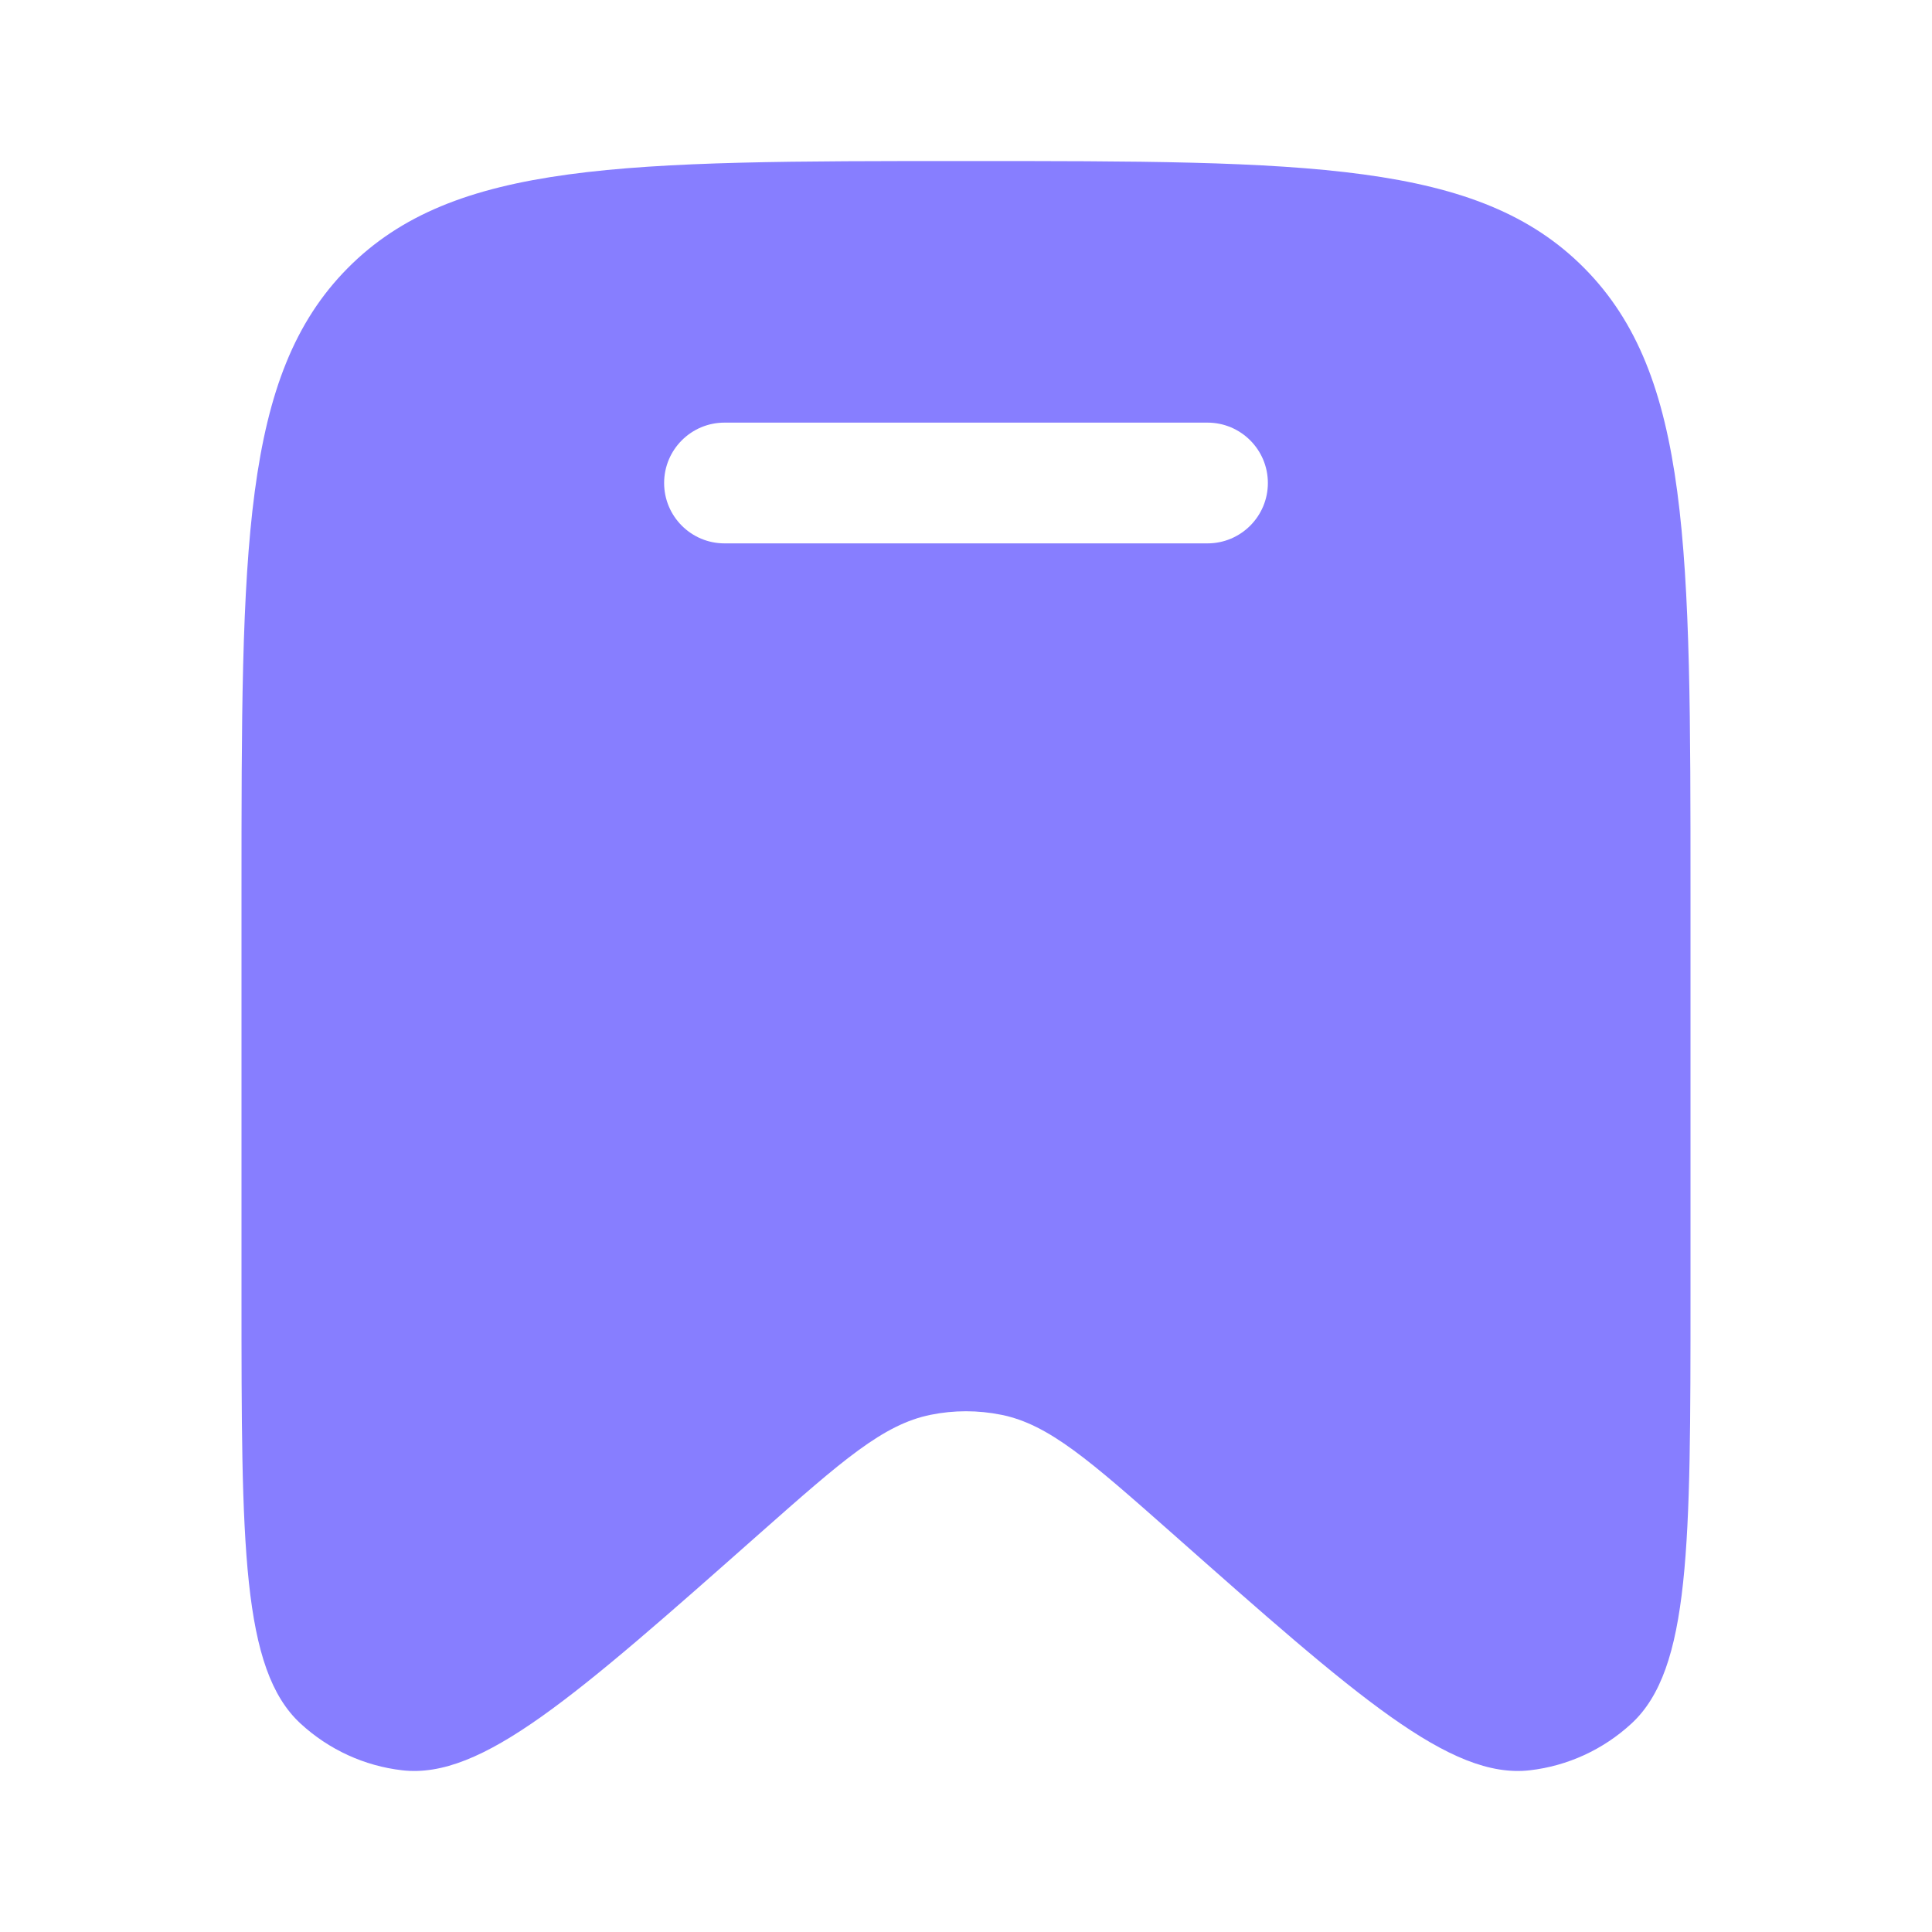
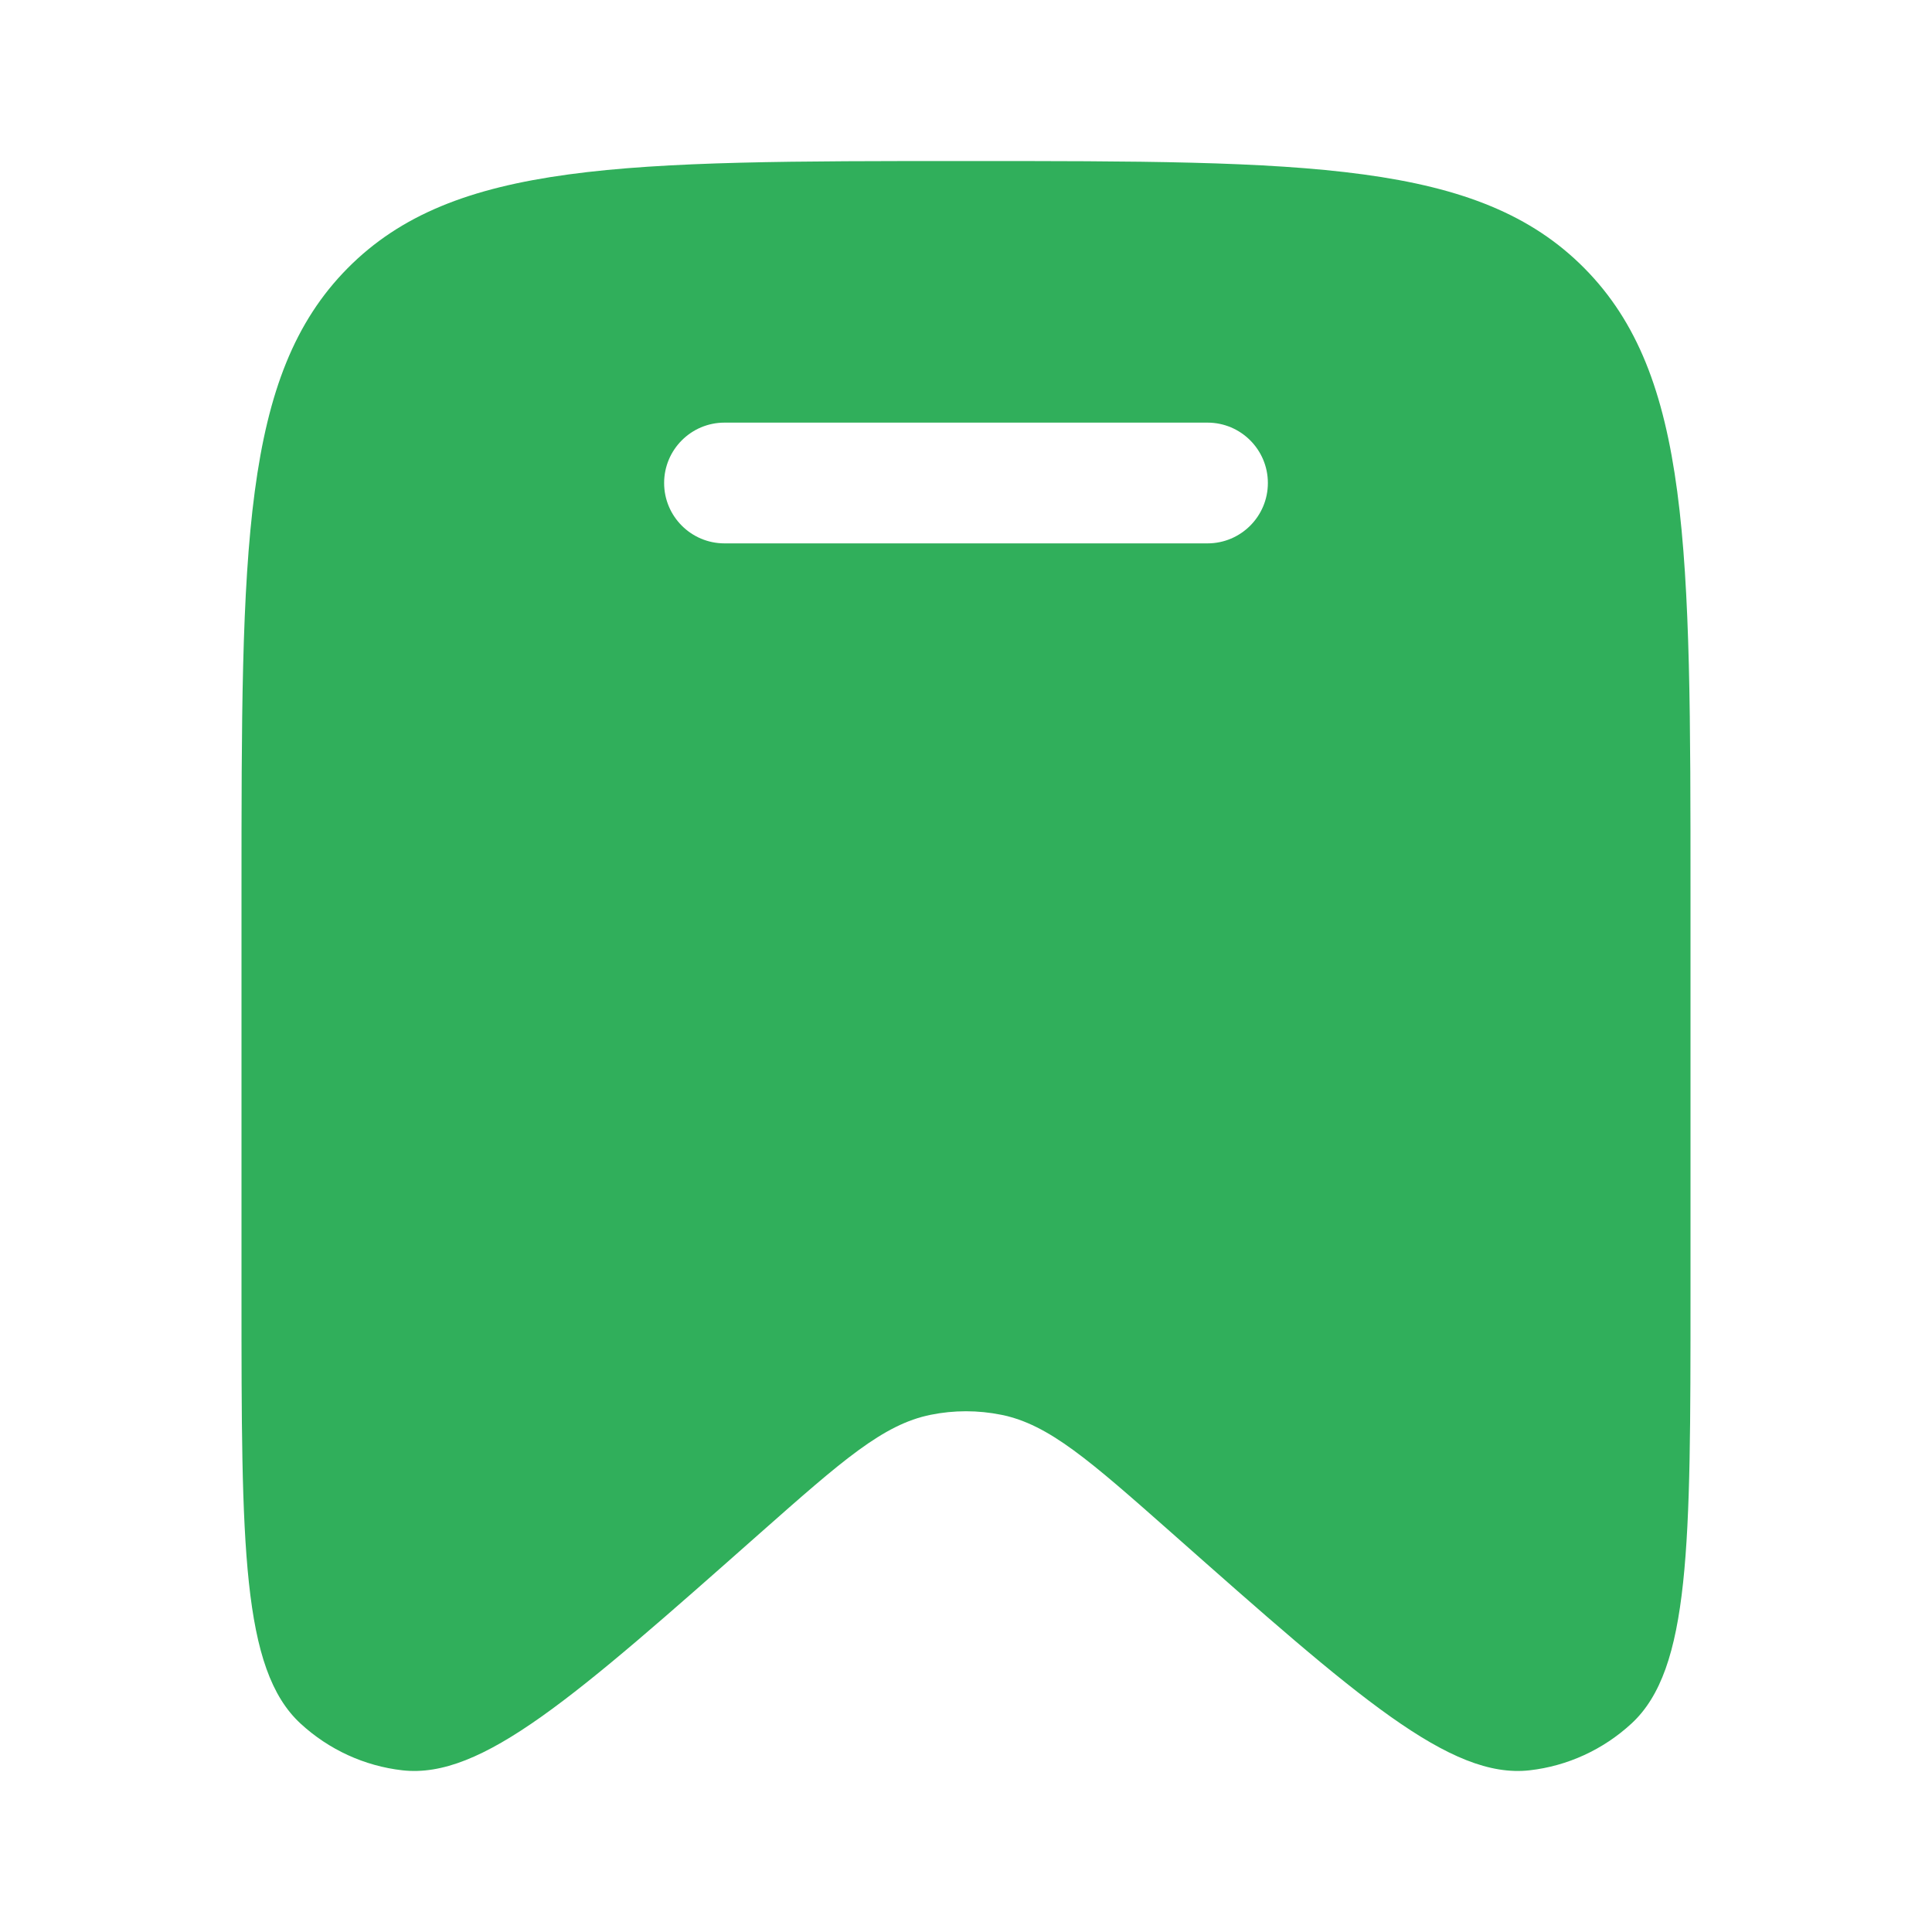
<svg xmlns="http://www.w3.org/2000/svg" width="20" height="20" viewBox="0 0 20 20" fill="none">
-   <path fill-rule="evenodd" clip-rule="evenodd" d="M17.5 9.248V13.409C17.5 15.989 17.5 17.28 16.888 17.843C16.596 18.112 16.228 18.281 15.836 18.326C15.013 18.42 14.053 17.571 12.132 15.871C11.282 15.12 10.858 14.745 10.366 14.646C10.124 14.597 9.875 14.597 9.634 14.646C9.142 14.745 8.718 15.12 7.868 15.871C5.947 17.571 4.987 18.42 4.164 18.326C3.772 18.281 3.404 18.112 3.112 17.843C2.5 17.28 2.5 15.989 2.5 13.409V9.248C2.5 5.674 2.5 3.887 3.598 2.777C4.697 1.667 6.464 1.667 10 1.667C13.536 1.667 15.303 1.667 16.402 2.777C17.5 3.887 17.5 5.674 17.5 9.248ZM6.875 5C6.875 4.655 7.155 4.375 7.5 4.375H12.5C12.845 4.375 13.125 4.655 13.125 5C13.125 5.345 12.845 5.625 12.5 5.625H7.5C7.155 5.625 6.875 5.345 6.875 5Z" fill="#877EFF" />
+   <path fill-rule="evenodd" clip-rule="evenodd" d="M17.5 9.248V13.409C17.5 15.989 17.5 17.28 16.888 17.843C16.596 18.112 16.228 18.281 15.836 18.326C15.013 18.42 14.053 17.571 12.132 15.871C11.282 15.12 10.858 14.745 10.366 14.646C10.124 14.597 9.875 14.597 9.634 14.646C9.142 14.745 8.718 15.12 7.868 15.871C5.947 17.571 4.987 18.42 4.164 18.326C3.772 18.281 3.404 18.112 3.112 17.843C2.5 17.28 2.5 15.989 2.5 13.409V9.248C2.5 5.674 2.5 3.887 3.598 2.777C4.697 1.667 6.464 1.667 10 1.667C13.536 1.667 15.303 1.667 16.402 2.777C17.5 3.887 17.5 5.674 17.5 9.248ZM6.875 5C6.875 4.655 7.155 4.375 7.5 4.375H12.5C12.845 4.375 13.125 4.655 13.125 5C13.125 5.345 12.845 5.625 12.5 5.625H7.5C7.155 5.625 6.875 5.345 6.875 5Z" fill="#30AF5B" />
</svg>
